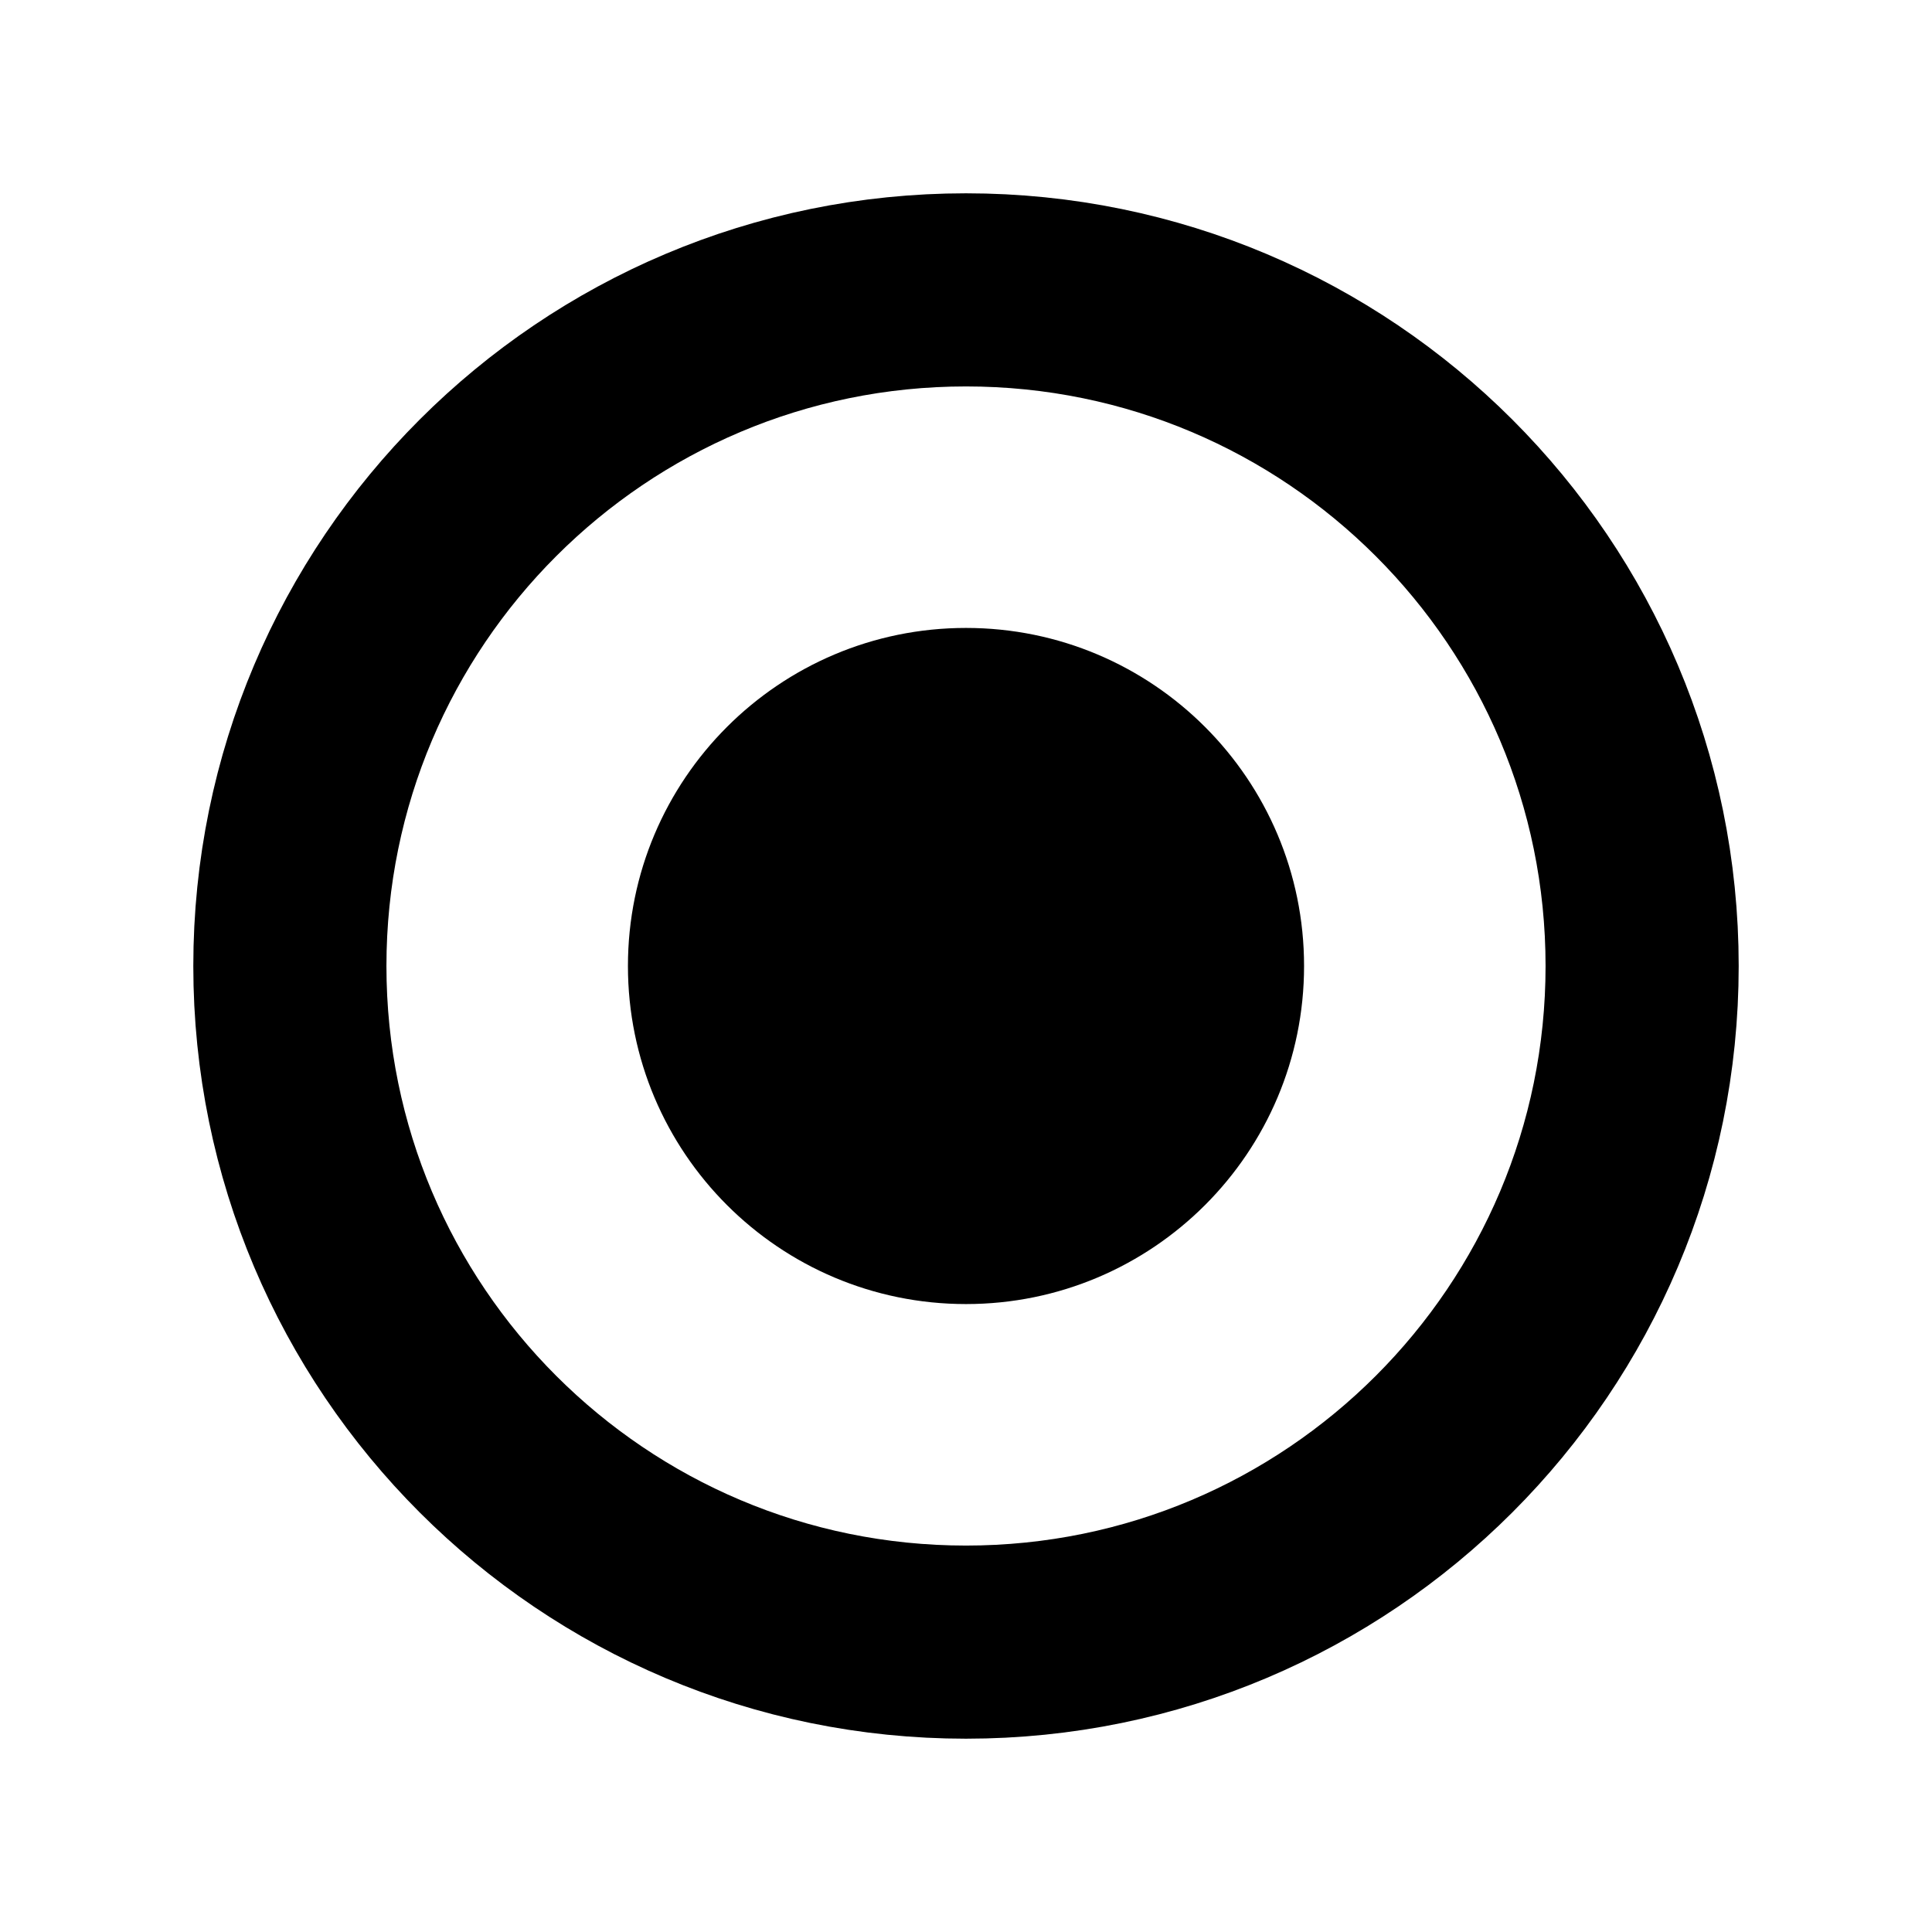
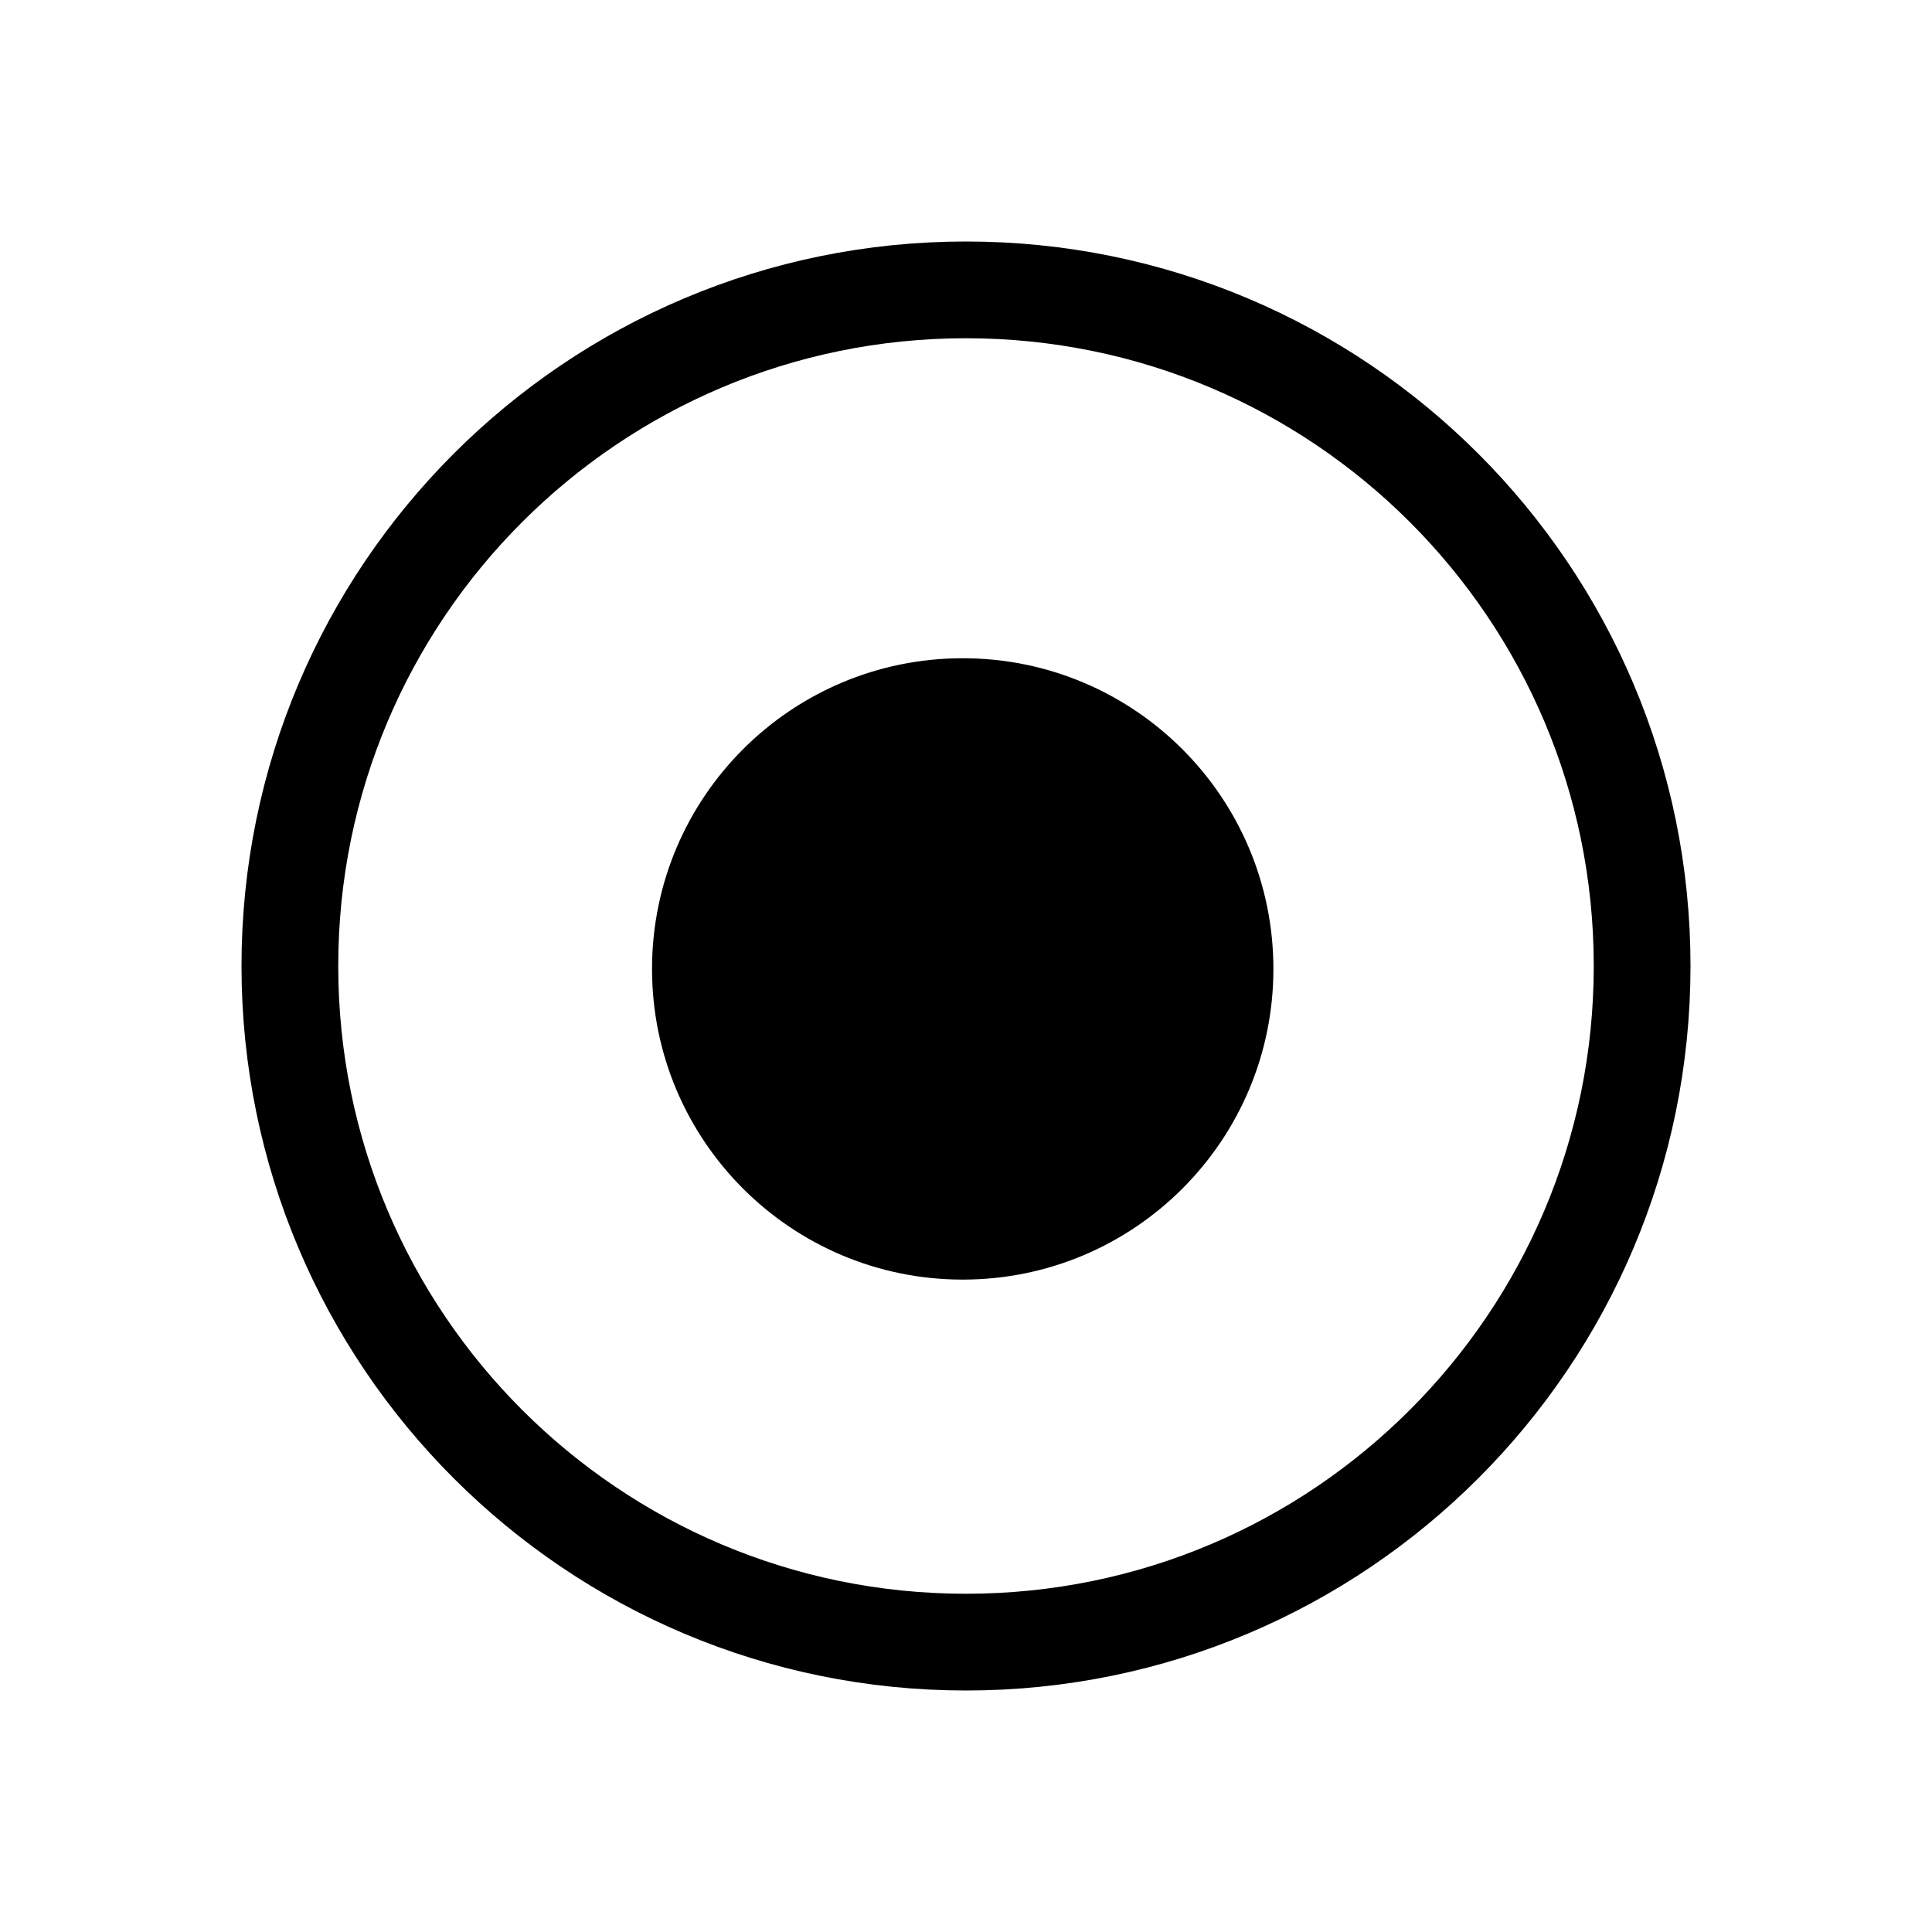
<svg xmlns="http://www.w3.org/2000/svg" width="20" height="20" viewBox="0 0 5.292 5.292" version="1.1" id="svg1">
  <defs id="defs1" />
  <g id="layer1">
-     <circle style="color:#000000;overflow:visible;fill:none;stroke:#000000;stroke-width:0.529;stroke-linecap:round;stroke-linejoin:round;stroke-dasharray:none" id="path1" cx="2.646" cy="2.646" r="1.852" />
-     <ellipse style="color:#000000;overflow:visible;fill:#000000;stroke:none;stroke-width:0.265;stroke-linecap:round;stroke-linejoin:round;stroke-dasharray:none" id="circle1" cx="2.646" cy="2.646" rx="0.926" ry="0.926" />
+     <circle style="color:#000000;overflow:visible;fill:none;stroke:#000000;stroke-width:0.265;stroke-linecap:round;stroke-linejoin:round;stroke-dasharray:none" id="path1" cx="2.646" cy="2.646" r="1.852" />
+     <ellipse style="color:#000000;overflow:visible;fill:#000000;stroke:none;stroke-width:0.265;stroke-linecap:round;stroke-linejoin:round;stroke-dasharray:none" id="circle1" cx="2.637" cy="2.654" rx="0.851" ry="0.851" />
  </g>
</svg>
